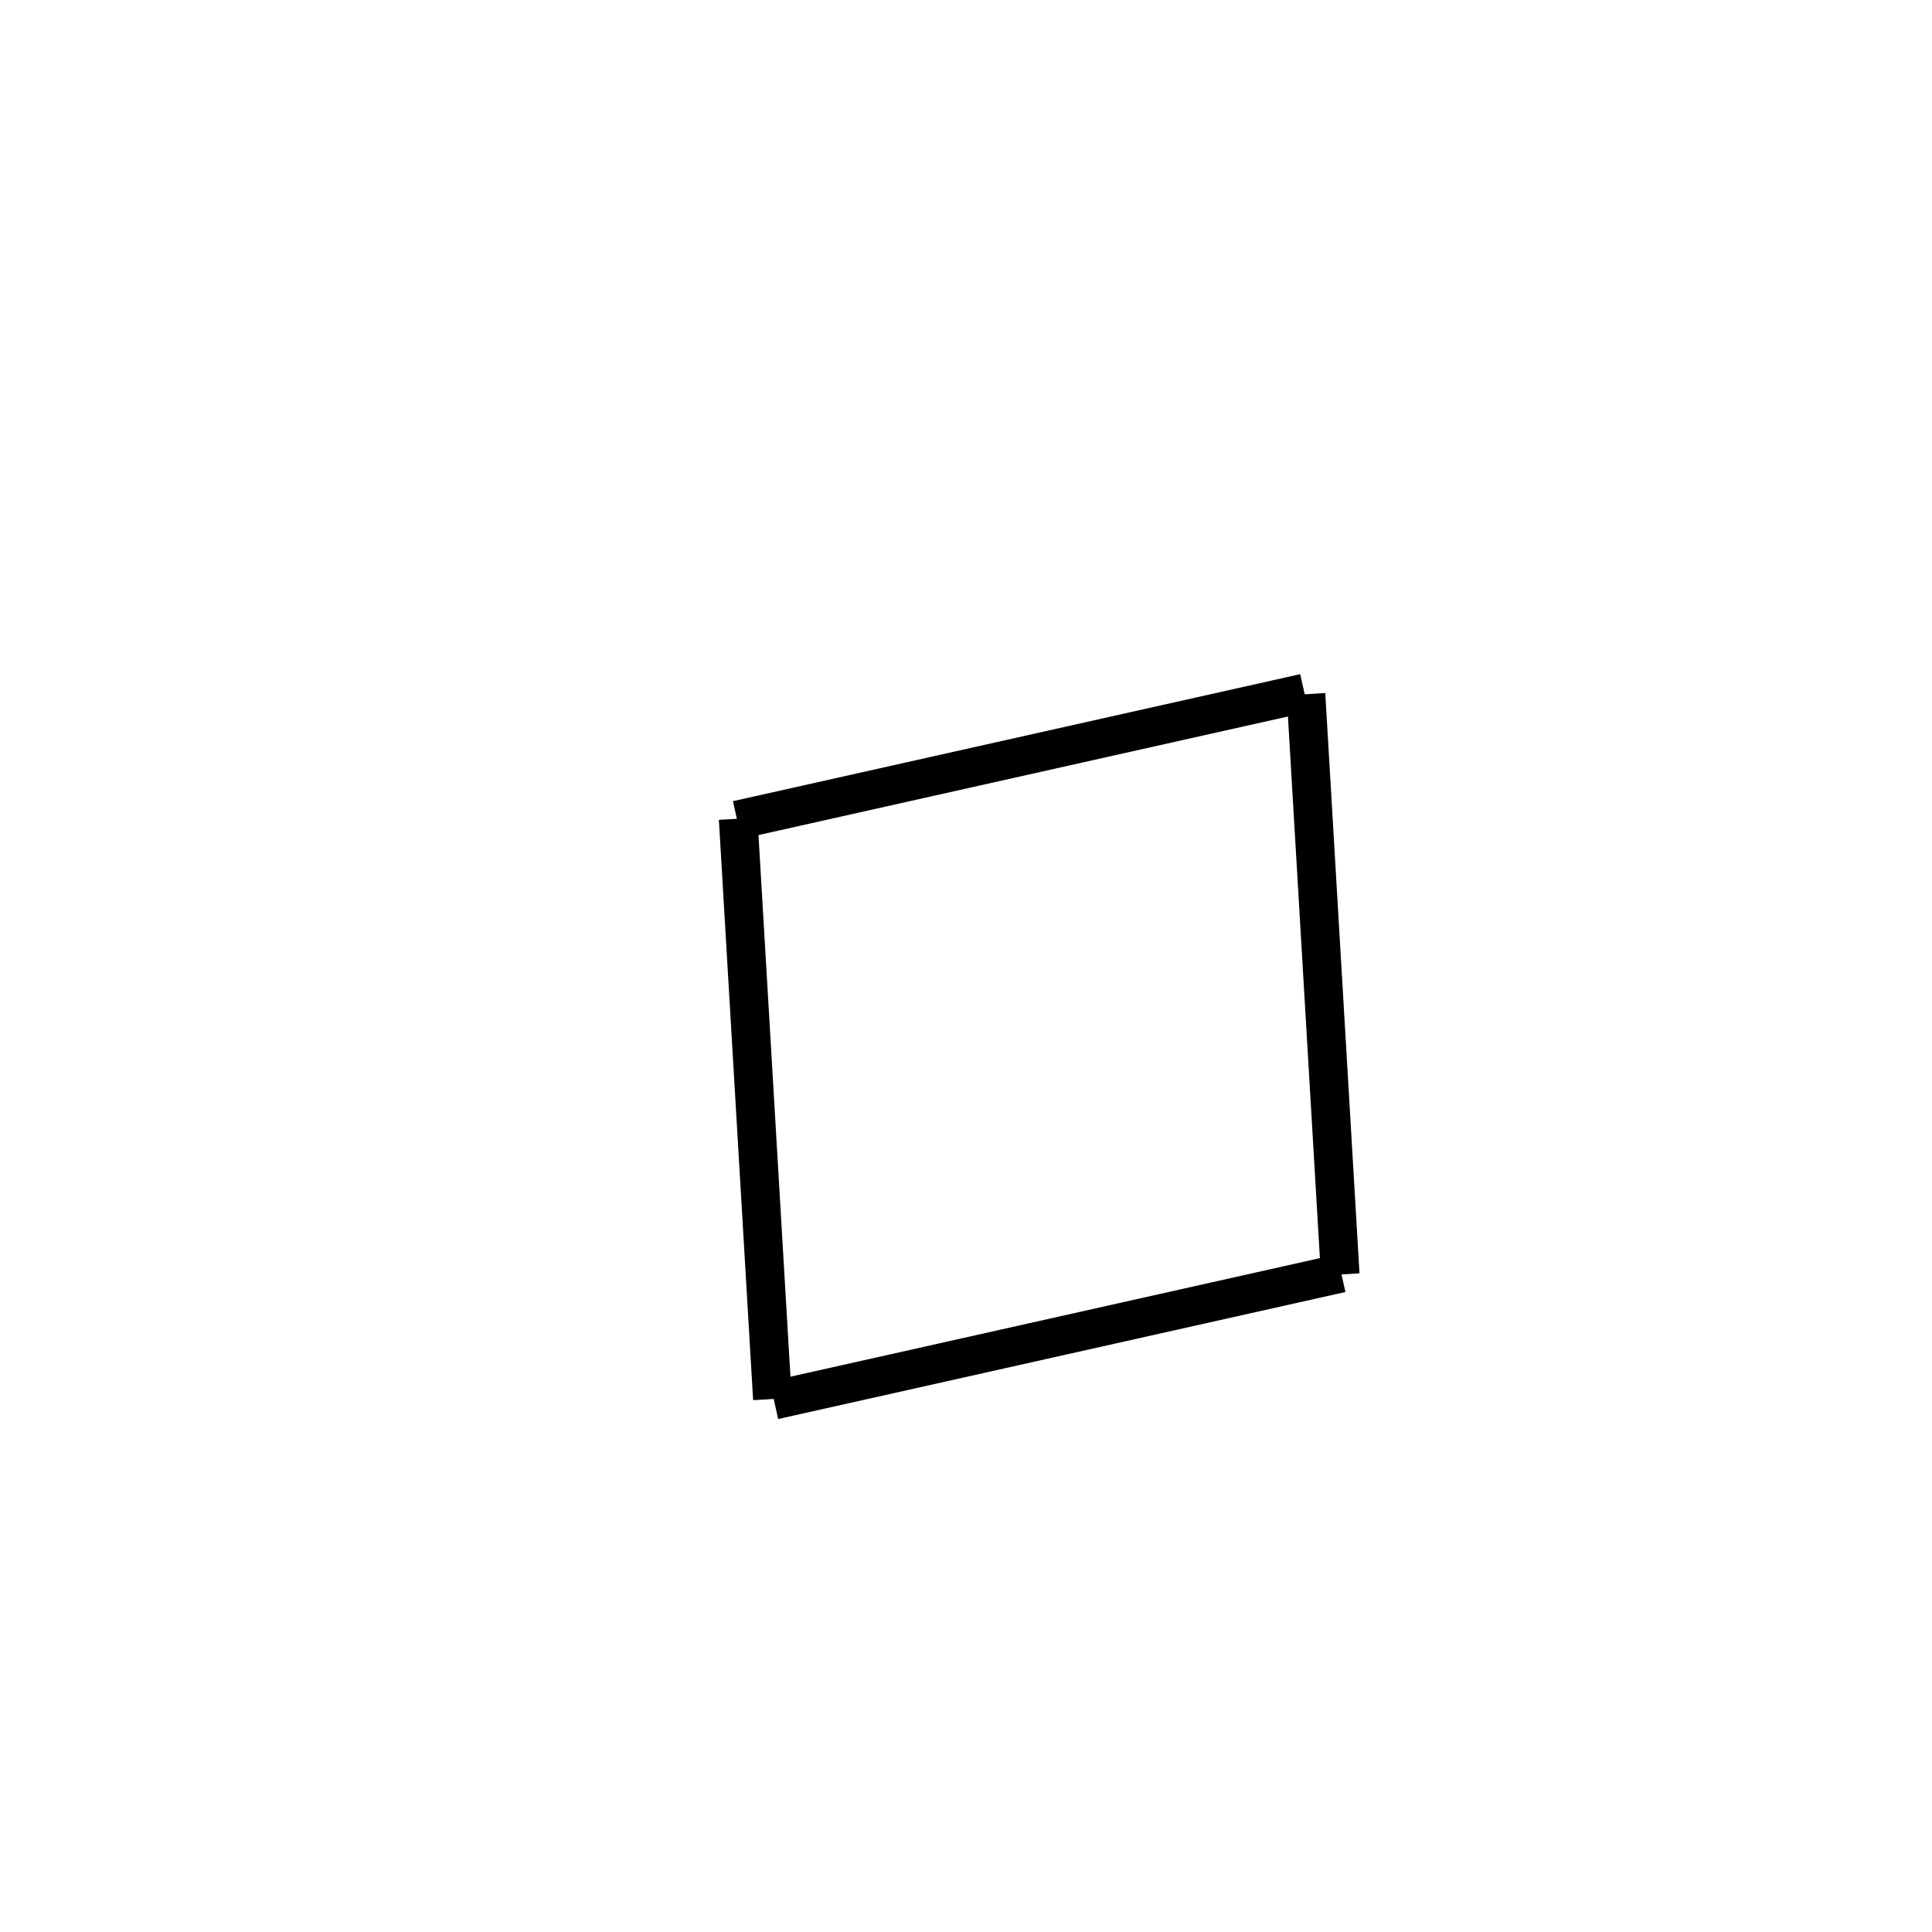
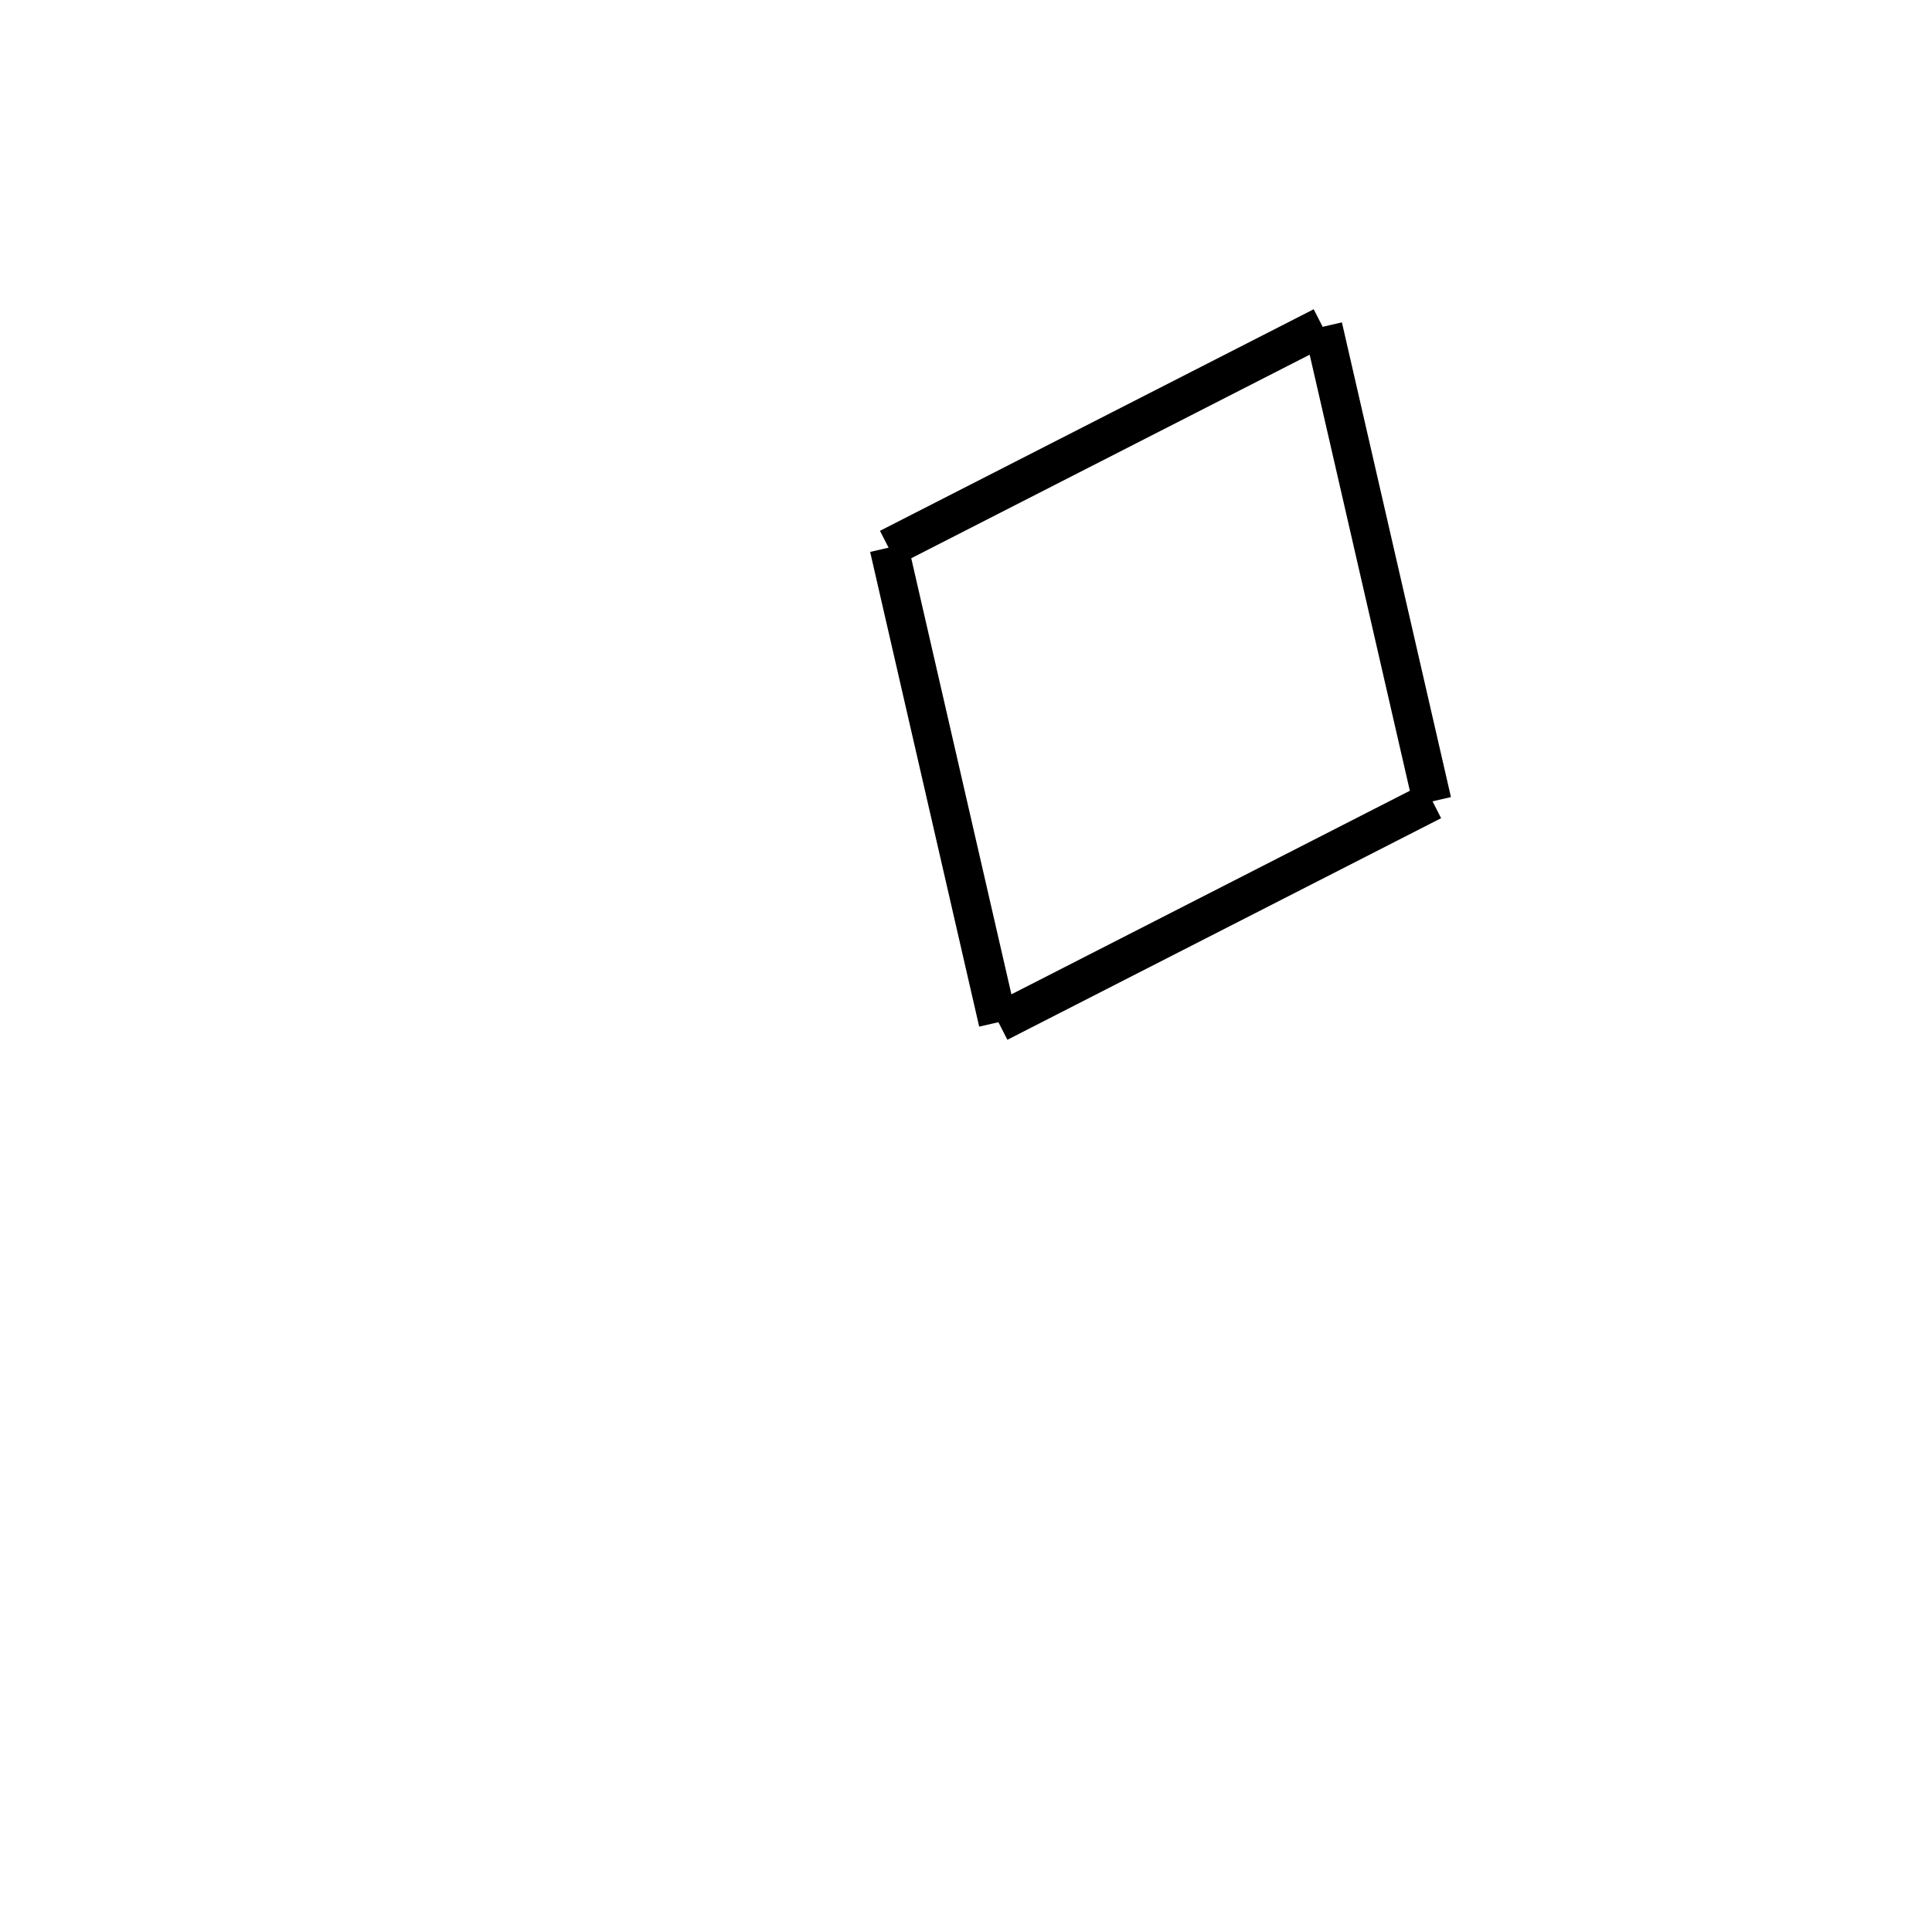
<svg xmlns="http://www.w3.org/2000/svg" height="100" width="100">
-   <line x1="67.597" y1="35.931" x2="69.369" y2="65.967" stroke-width="2" stroke="black" />
-   <line x1="69.421" y1="65.898" x2="40.06" y2="72.473" stroke-width="2" stroke="black" />
-   <line x1="38.207" y1="42.376" x2="39.98" y2="72.412" stroke-width="2" stroke="black" />
-   <line x1="67.516" y1="35.87" x2="38.155" y2="42.445" stroke-width="2" stroke="black" />
+   <line x1="68.482" y1="16.91" x2="74.126" y2="41.481" stroke-width="2" stroke="black" />
+   <line x1="74.137" y1="41.458" x2="51.687" y2="52.928" stroke-width="2" stroke="black" />
+   <line x1="46.013" y1="28.343" x2="51.657" y2="52.914" stroke-width="2" stroke="black" />
+   <line x1="68.452" y1="16.897" x2="46.002" y2="28.366" stroke-width="2" stroke="black" />
</svg>
